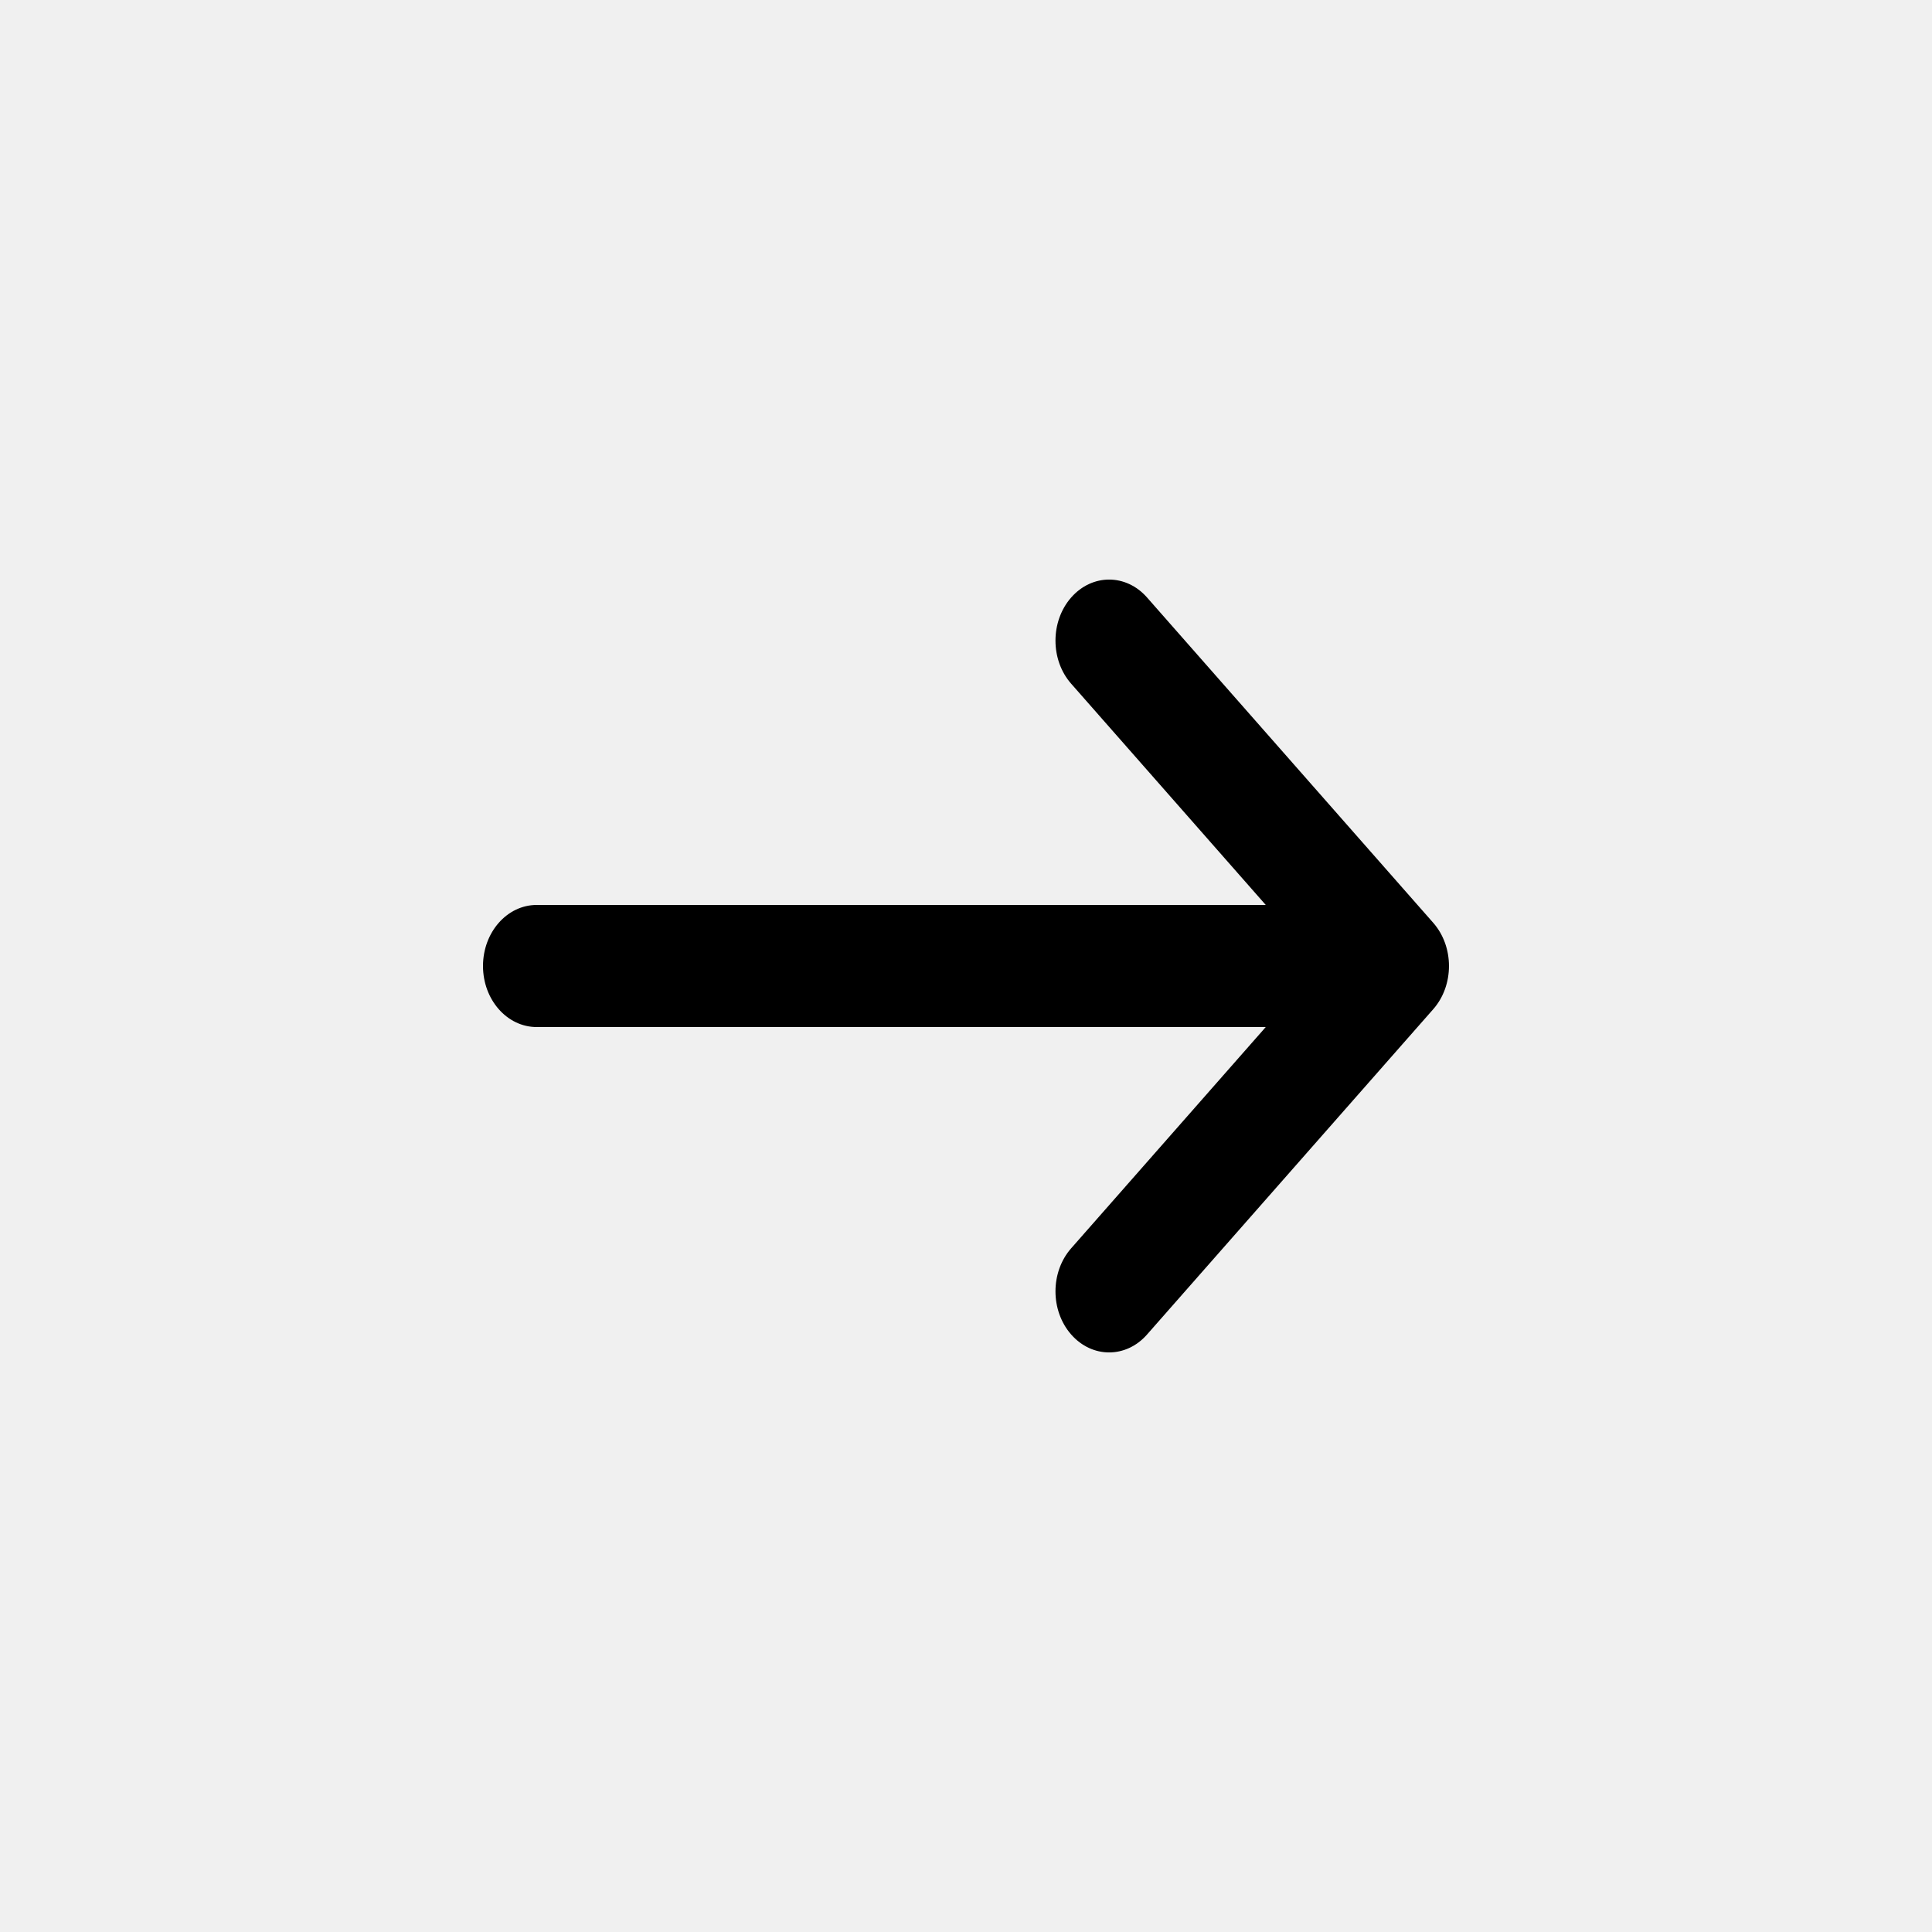
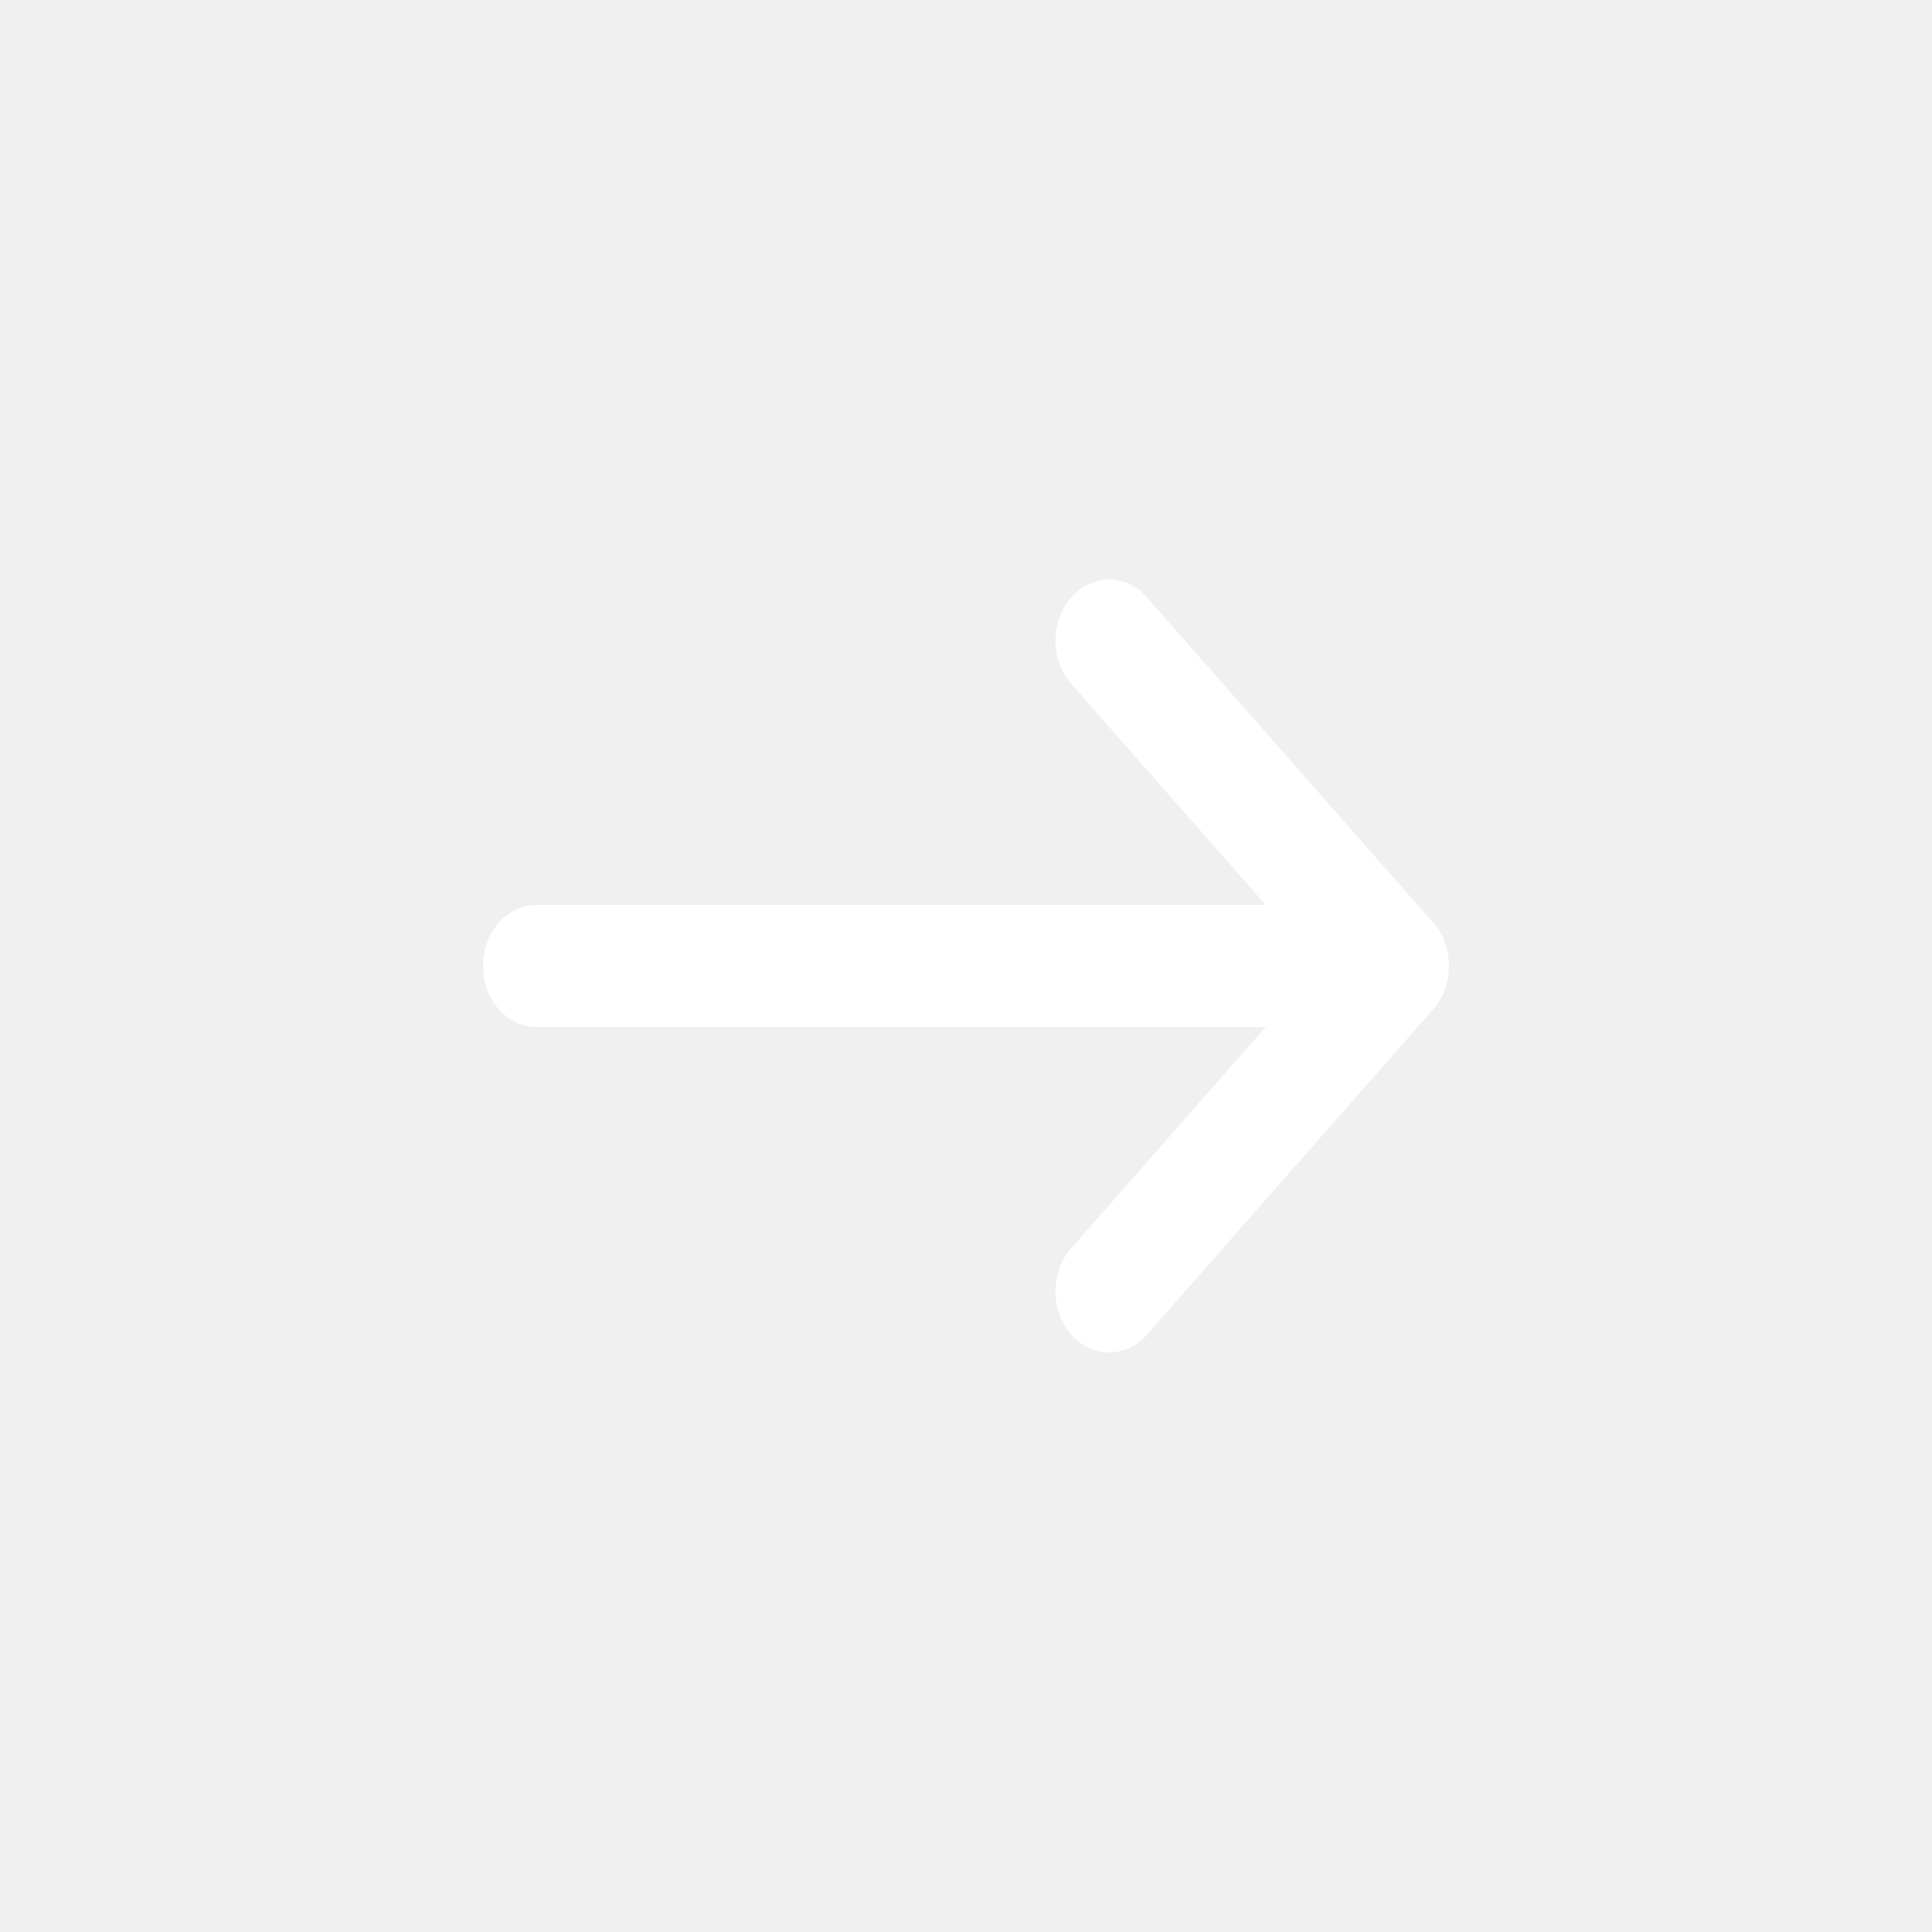
<svg xmlns="http://www.w3.org/2000/svg" width="20" height="20" viewBox="0 0 20 20" fill="none">
  <path d="M20 10C20 15.523 15.523 20 10 20C4.477 20 0 15.523 0 10C0 4.477 4.477 0 10 0C15.523 0 20 4.477 20 10Z" />
-   <path fill-rule="evenodd" clip-rule="evenodd" d="M11.089 6.185C10.872 6.432 10.872 6.832 11.089 7.078L13.103 9.368H5.556C5.249 9.368 5 9.651 5 10C5 10.349 5.249 10.632 5.556 10.632H13.103L11.089 12.922C10.872 13.168 10.872 13.568 11.089 13.815C11.306 14.062 11.657 14.062 11.874 13.815L14.837 10.447C15.054 10.2 15.054 9.8 14.837 9.553L11.874 6.185C11.657 5.938 11.306 5.938 11.089 6.185Z" fill="black" />
+   <path fill-rule="evenodd" clip-rule="evenodd" d="M11.089 6.185C10.872 6.432 10.872 6.832 11.089 7.078L13.103 9.368H5.556C5.249 9.368 5 9.651 5 10C5 10.349 5.249 10.632 5.556 10.632H13.103L11.089 12.922C10.872 13.168 10.872 13.568 11.089 13.815C11.306 14.062 11.657 14.062 11.874 13.815L14.837 10.447C15.054 10.2 15.054 9.8 14.837 9.553L11.874 6.185C11.657 5.938 11.306 5.938 11.089 6.185Z" fill="white" />
</svg>
